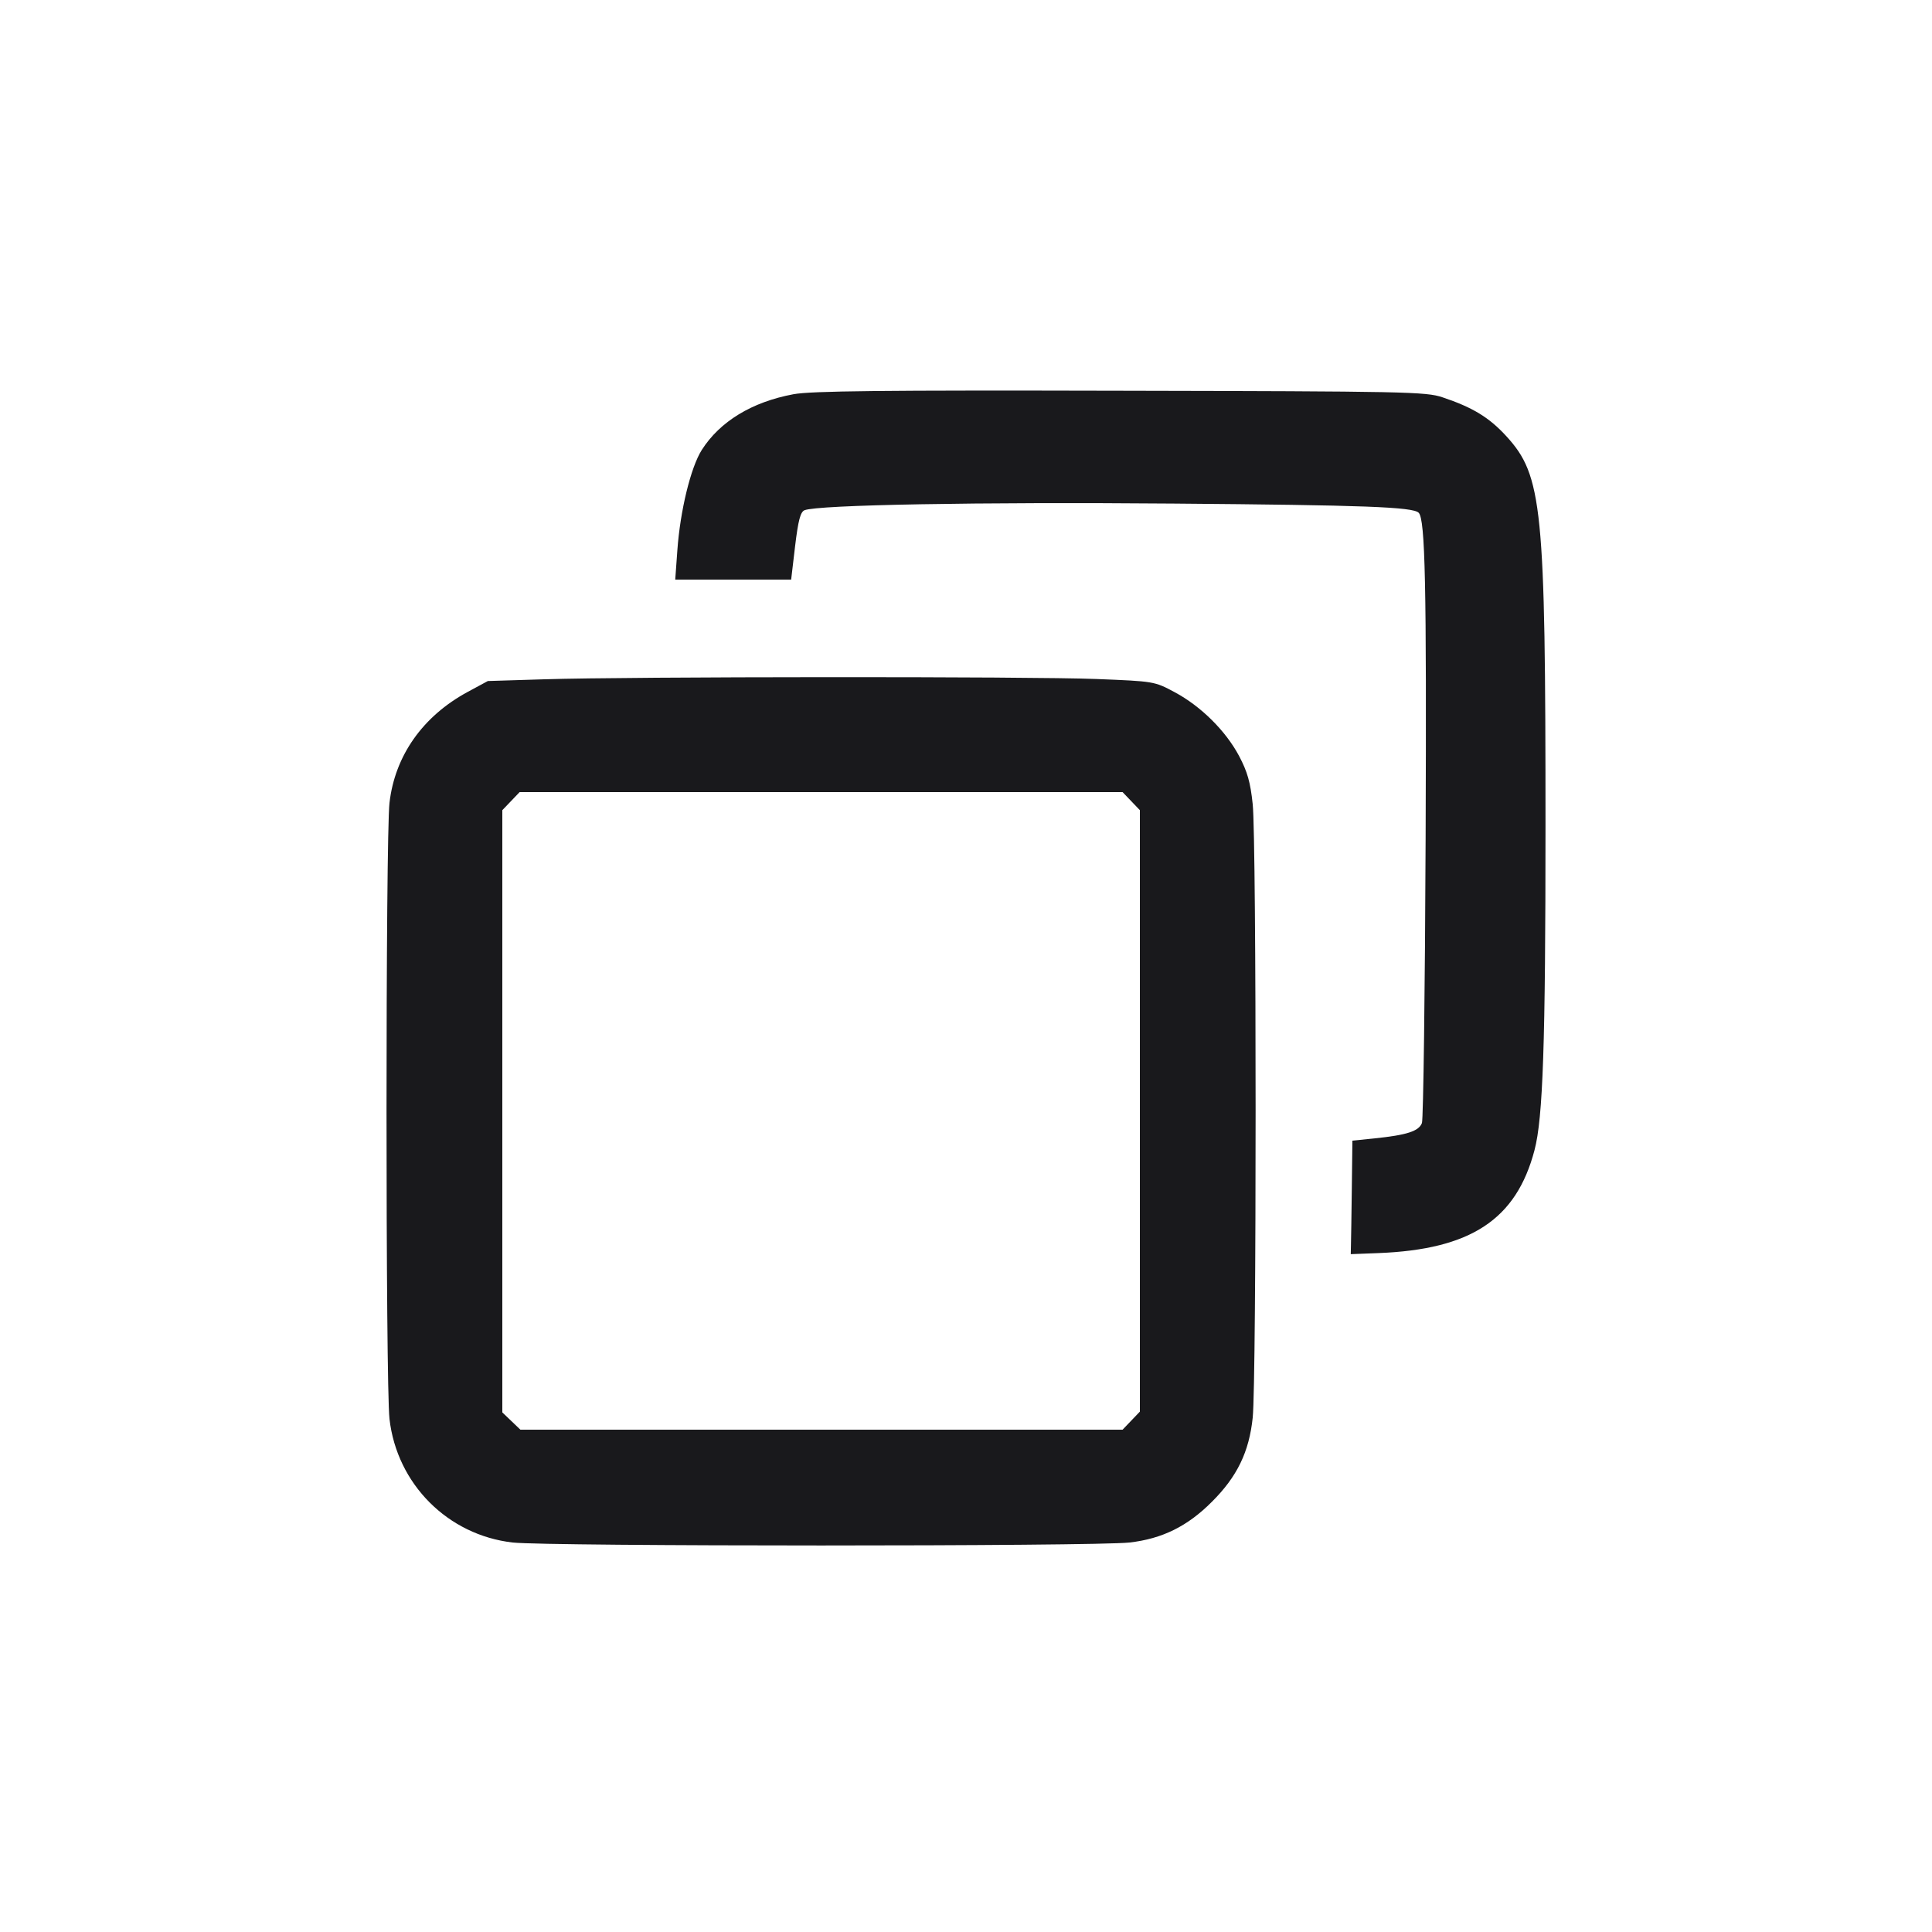
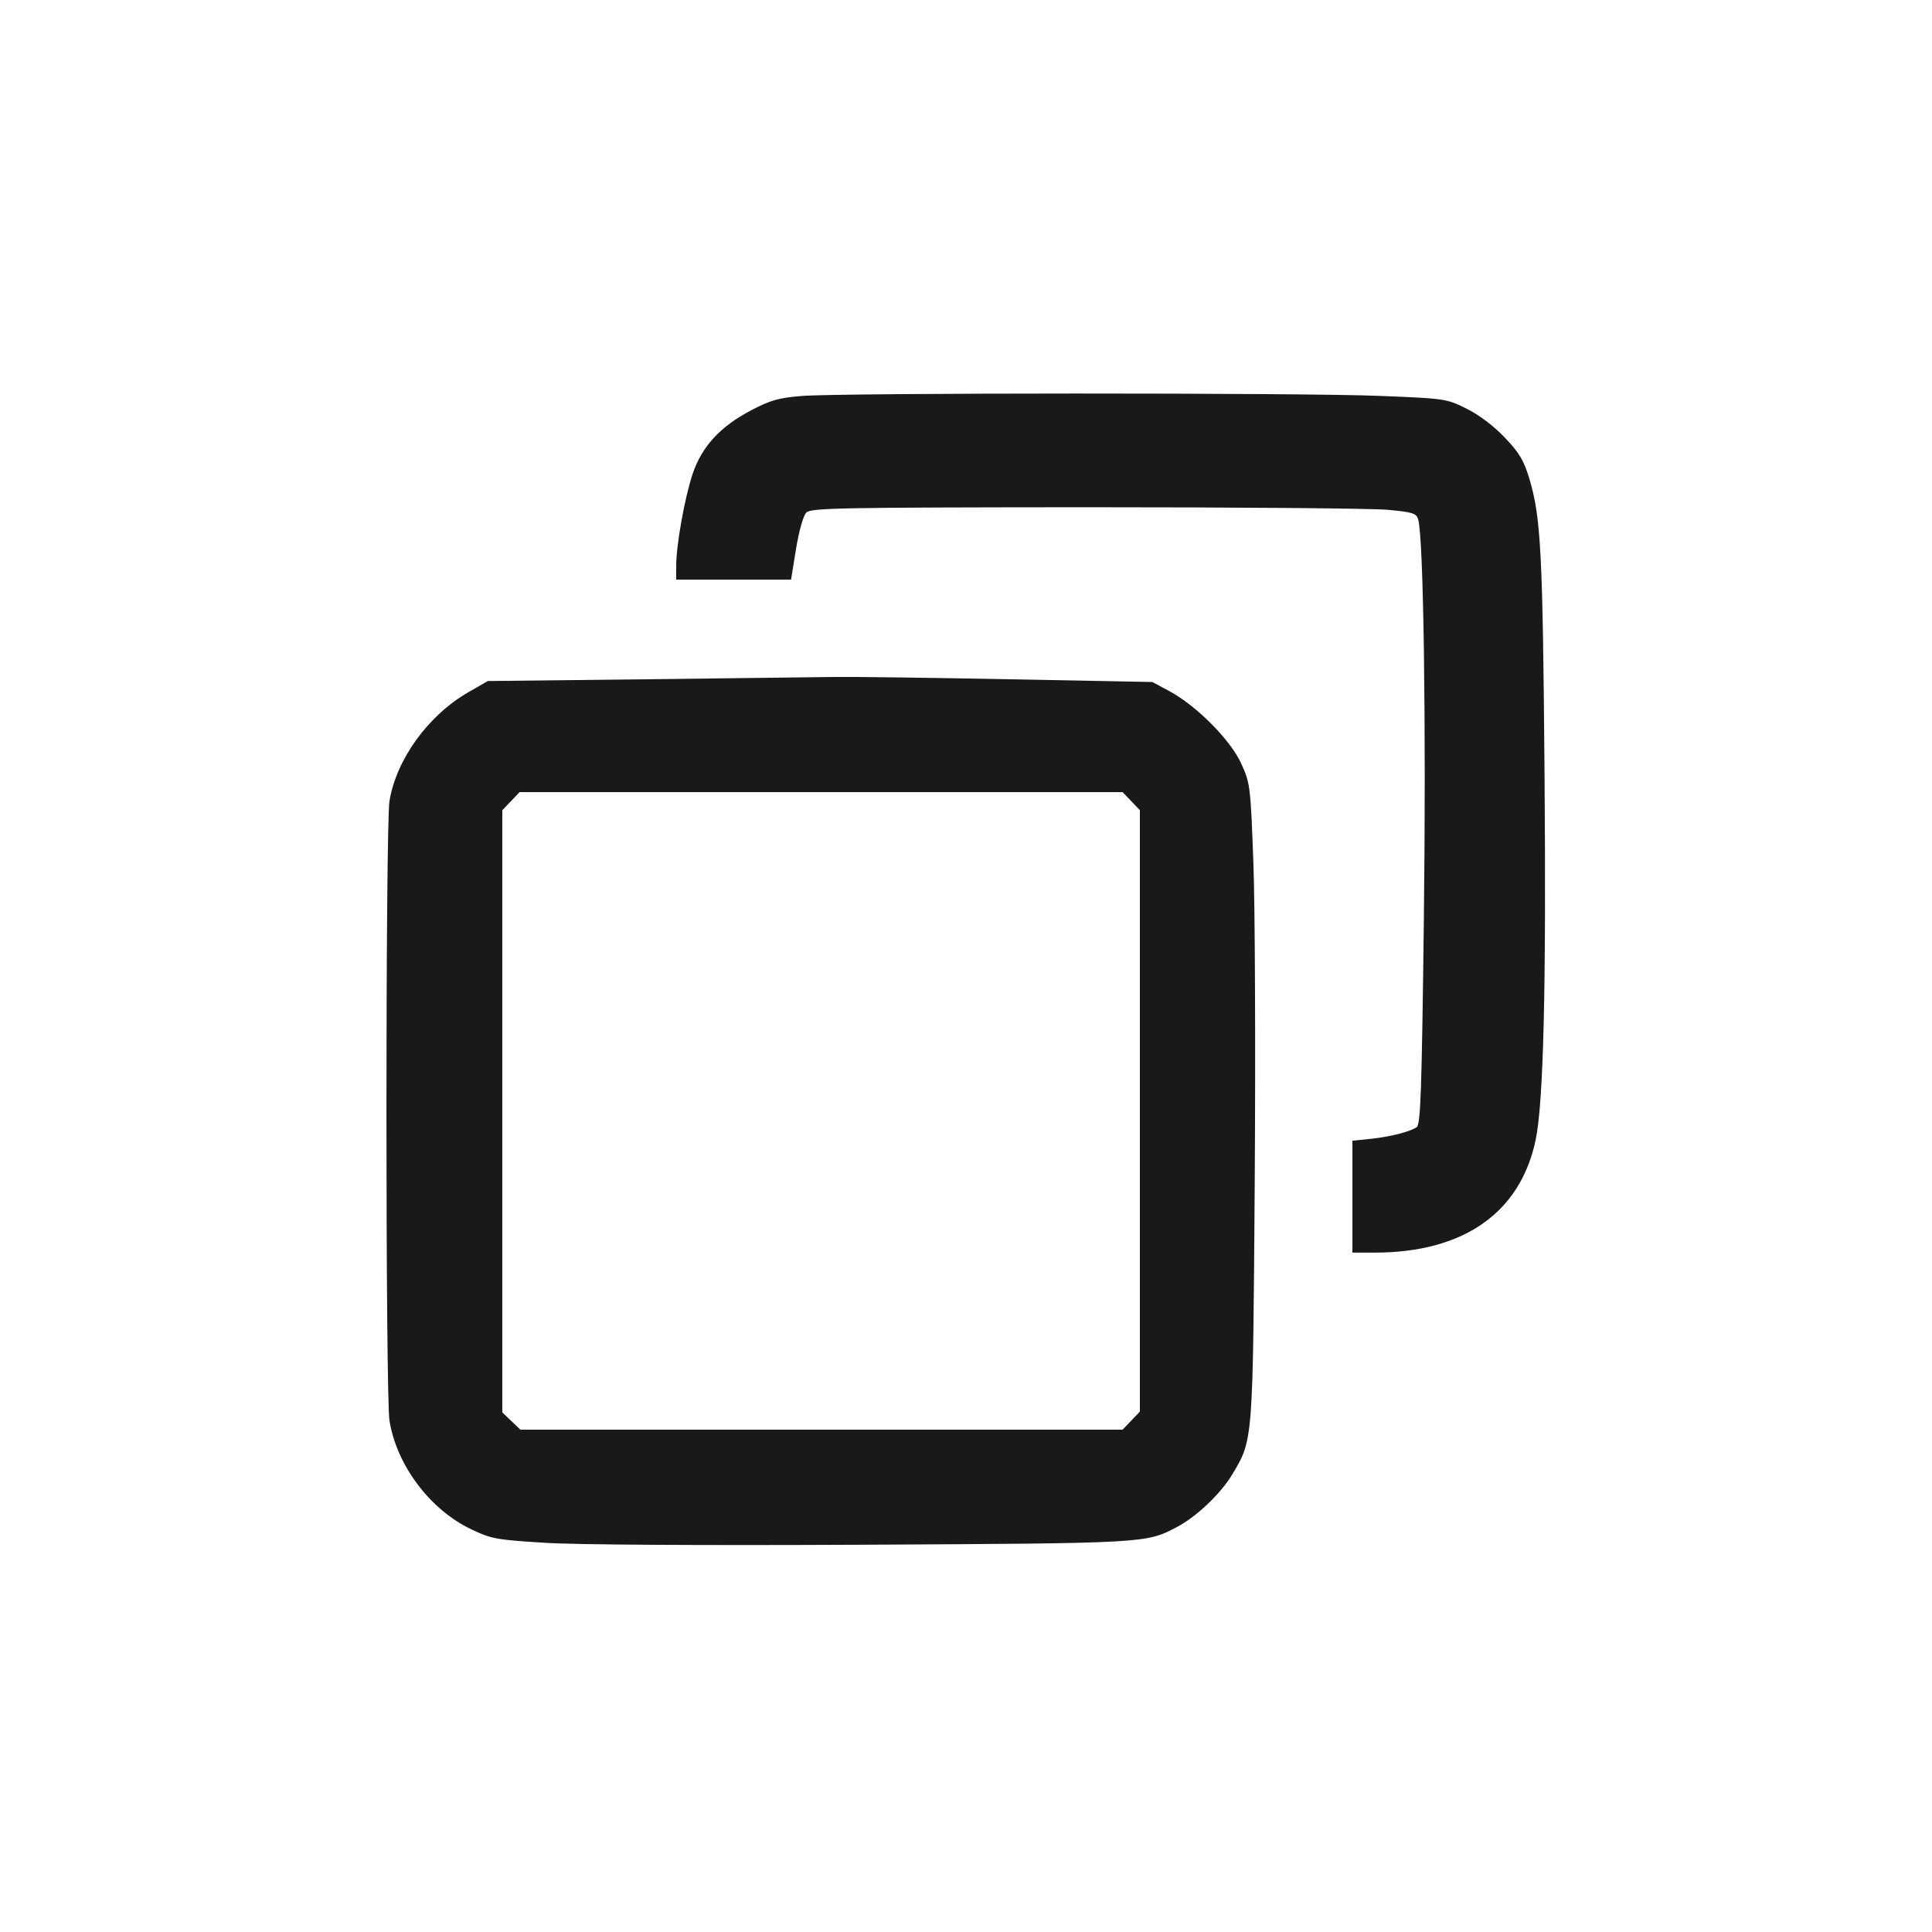
<svg xmlns="http://www.w3.org/2000/svg" width="20" height="20" viewBox="0 0 20 20" fill="none">
-   <path d="M8.214 4.081 C 7.784 4.161,7.452 4.363,7.264 4.659 C 7.150 4.840,7.041 5.288,7.012 5.696 L 6.990 6.000 7.590 6.000 L 8.190 6.000 8.231 5.652 C 8.263 5.386,8.286 5.300,8.328 5.282 C 8.465 5.226,10.123 5.196,12.150 5.213 C 14.125 5.229,14.626 5.248,14.686 5.308 C 14.754 5.376,14.768 6.049,14.758 8.673 C 14.752 10.255,14.734 11.584,14.720 11.625 C 14.688 11.710,14.565 11.750,14.225 11.785 L 14.000 11.808 13.994 12.304 C 13.990 12.577,13.987 12.841,13.985 12.892 L 13.983 12.983 14.267 12.972 C 15.225 12.935,15.696 12.625,15.885 11.907 C 15.973 11.574,15.999 10.807,15.999 8.550 C 15.999 5.249,15.967 4.924,15.594 4.516 C 15.416 4.321,15.244 4.217,14.933 4.113 C 14.761 4.055,14.557 4.051,11.600 4.045 C 9.127 4.039,8.399 4.047,8.214 4.081 M5.633 7.032 L 5.050 7.050 4.839 7.164 C 4.375 7.416,4.088 7.824,4.032 8.311 C 3.991 8.666,3.991 14.334,4.032 14.689 C 4.109 15.363,4.636 15.891,5.307 15.968 C 5.669 16.009,11.331 16.009,11.693 15.968 C 12.032 15.929,12.293 15.800,12.546 15.546 C 12.807 15.286,12.931 15.030,12.968 14.675 C 13.008 14.295,13.008 8.705,12.968 8.325 C 12.944 8.097,12.913 7.989,12.827 7.826 C 12.688 7.565,12.432 7.311,12.161 7.166 C 11.950 7.053,11.949 7.053,11.350 7.029 C 10.665 7.002,6.511 7.004,5.633 7.032 M11.710 8.293 L 11.800 8.387 11.800 11.500 L 11.800 14.613 11.710 14.707 L 11.621 14.800 8.504 14.800 L 5.387 14.800 5.293 14.710 L 5.200 14.621 5.200 11.504 L 5.200 8.387 5.290 8.293 L 5.379 8.200 8.500 8.200 L 11.621 8.200 11.710 8.293 " fill="#19191C" stroke="none" fill-rule="evenodd" />
+   <path d="M8.299 4.099 C 8.060 4.119,7.976 4.142,7.775 4.248 C 7.454 4.416,7.264 4.624,7.169 4.909 C 7.087 5.157,7.000 5.642,7.000 5.858 L 7.000 6.000 7.594 6.000 L 8.189 6.000 8.241 5.679 C 8.272 5.492,8.316 5.337,8.347 5.306 C 8.394 5.258,8.692 5.253,11.241 5.251 C 12.804 5.251,14.213 5.262,14.372 5.278 C 14.627 5.302,14.663 5.314,14.681 5.378 C 14.737 5.567,14.764 7.512,14.740 9.494 C 14.718 11.314,14.706 11.642,14.665 11.669 C 14.588 11.718,14.399 11.766,14.192 11.789 L 14.000 11.809 14.000 12.388 L 14.000 12.967 14.230 12.967 C 15.148 12.967,15.736 12.557,15.896 11.805 C 15.978 11.419,16.007 10.244,15.989 8.017 C 15.971 5.725,15.952 5.354,15.831 4.953 C 15.774 4.765,15.728 4.687,15.575 4.527 C 15.459 4.406,15.309 4.293,15.179 4.229 C 14.973 4.127,14.958 4.125,14.276 4.098 C 13.455 4.065,8.709 4.066,8.299 4.099 M6.667 7.032 L 5.050 7.050 4.850 7.165 C 4.434 7.403,4.103 7.860,4.032 8.291 C 3.990 8.545,3.990 14.454,4.032 14.708 C 4.107 15.170,4.452 15.628,4.876 15.830 C 5.087 15.931,5.138 15.940,5.643 15.971 C 5.967 15.992,7.282 15.999,8.933 15.991 C 11.872 15.976,11.863 15.976,12.183 15.808 C 12.385 15.702,12.638 15.462,12.757 15.262 C 12.973 14.900,12.970 14.938,12.989 12.217 C 12.998 10.860,12.992 9.383,12.975 8.933 C 12.946 8.141,12.942 8.110,12.851 7.908 C 12.741 7.663,12.388 7.307,12.106 7.155 L 11.929 7.060 10.456 7.032 C 9.646 7.016,8.826 7.005,8.633 7.008 C 8.441 7.011,7.556 7.021,6.667 7.032 M11.710 8.293 L 11.800 8.387 11.800 11.500 L 11.800 14.613 11.710 14.707 L 11.621 14.800 8.504 14.800 L 5.387 14.800 5.293 14.710 L 5.200 14.621 5.200 11.504 L 5.200 8.387 5.290 8.293 L 5.379 8.200 8.500 8.200 L 11.621 8.200 11.710 8.293 " fill="#19191C" stroke="none" fill-rule="evenodd" />
</svg>
